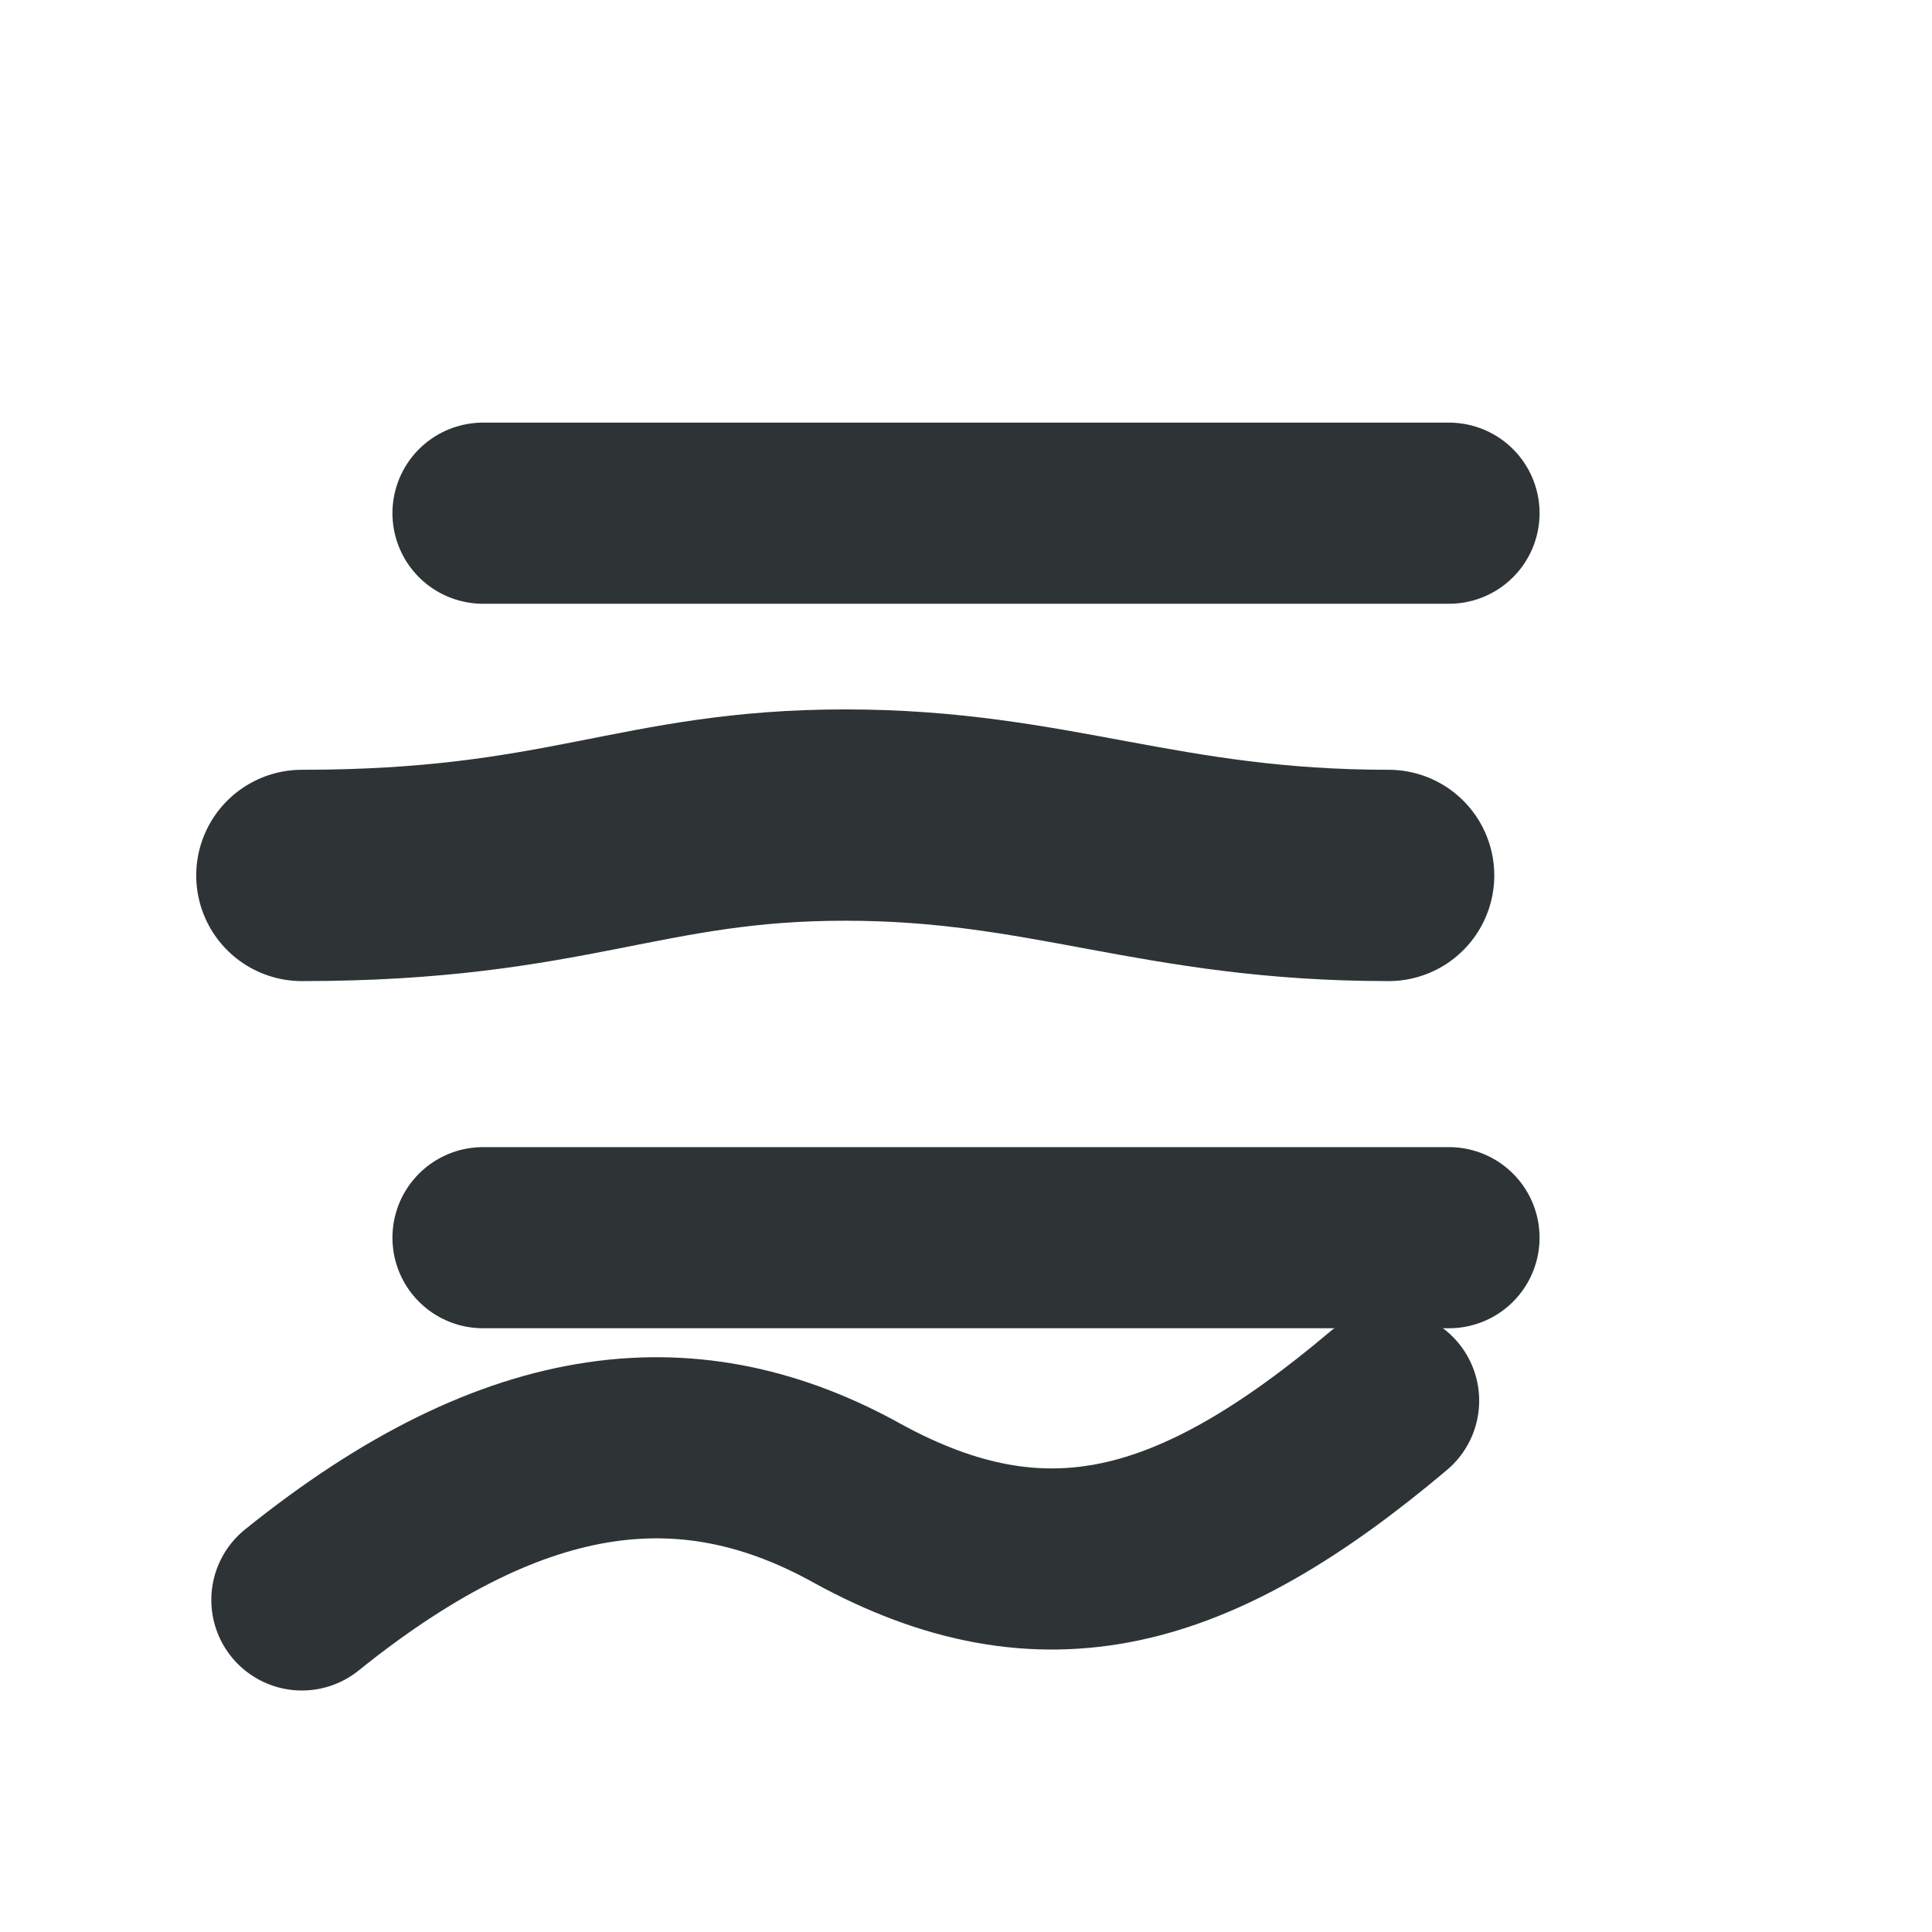
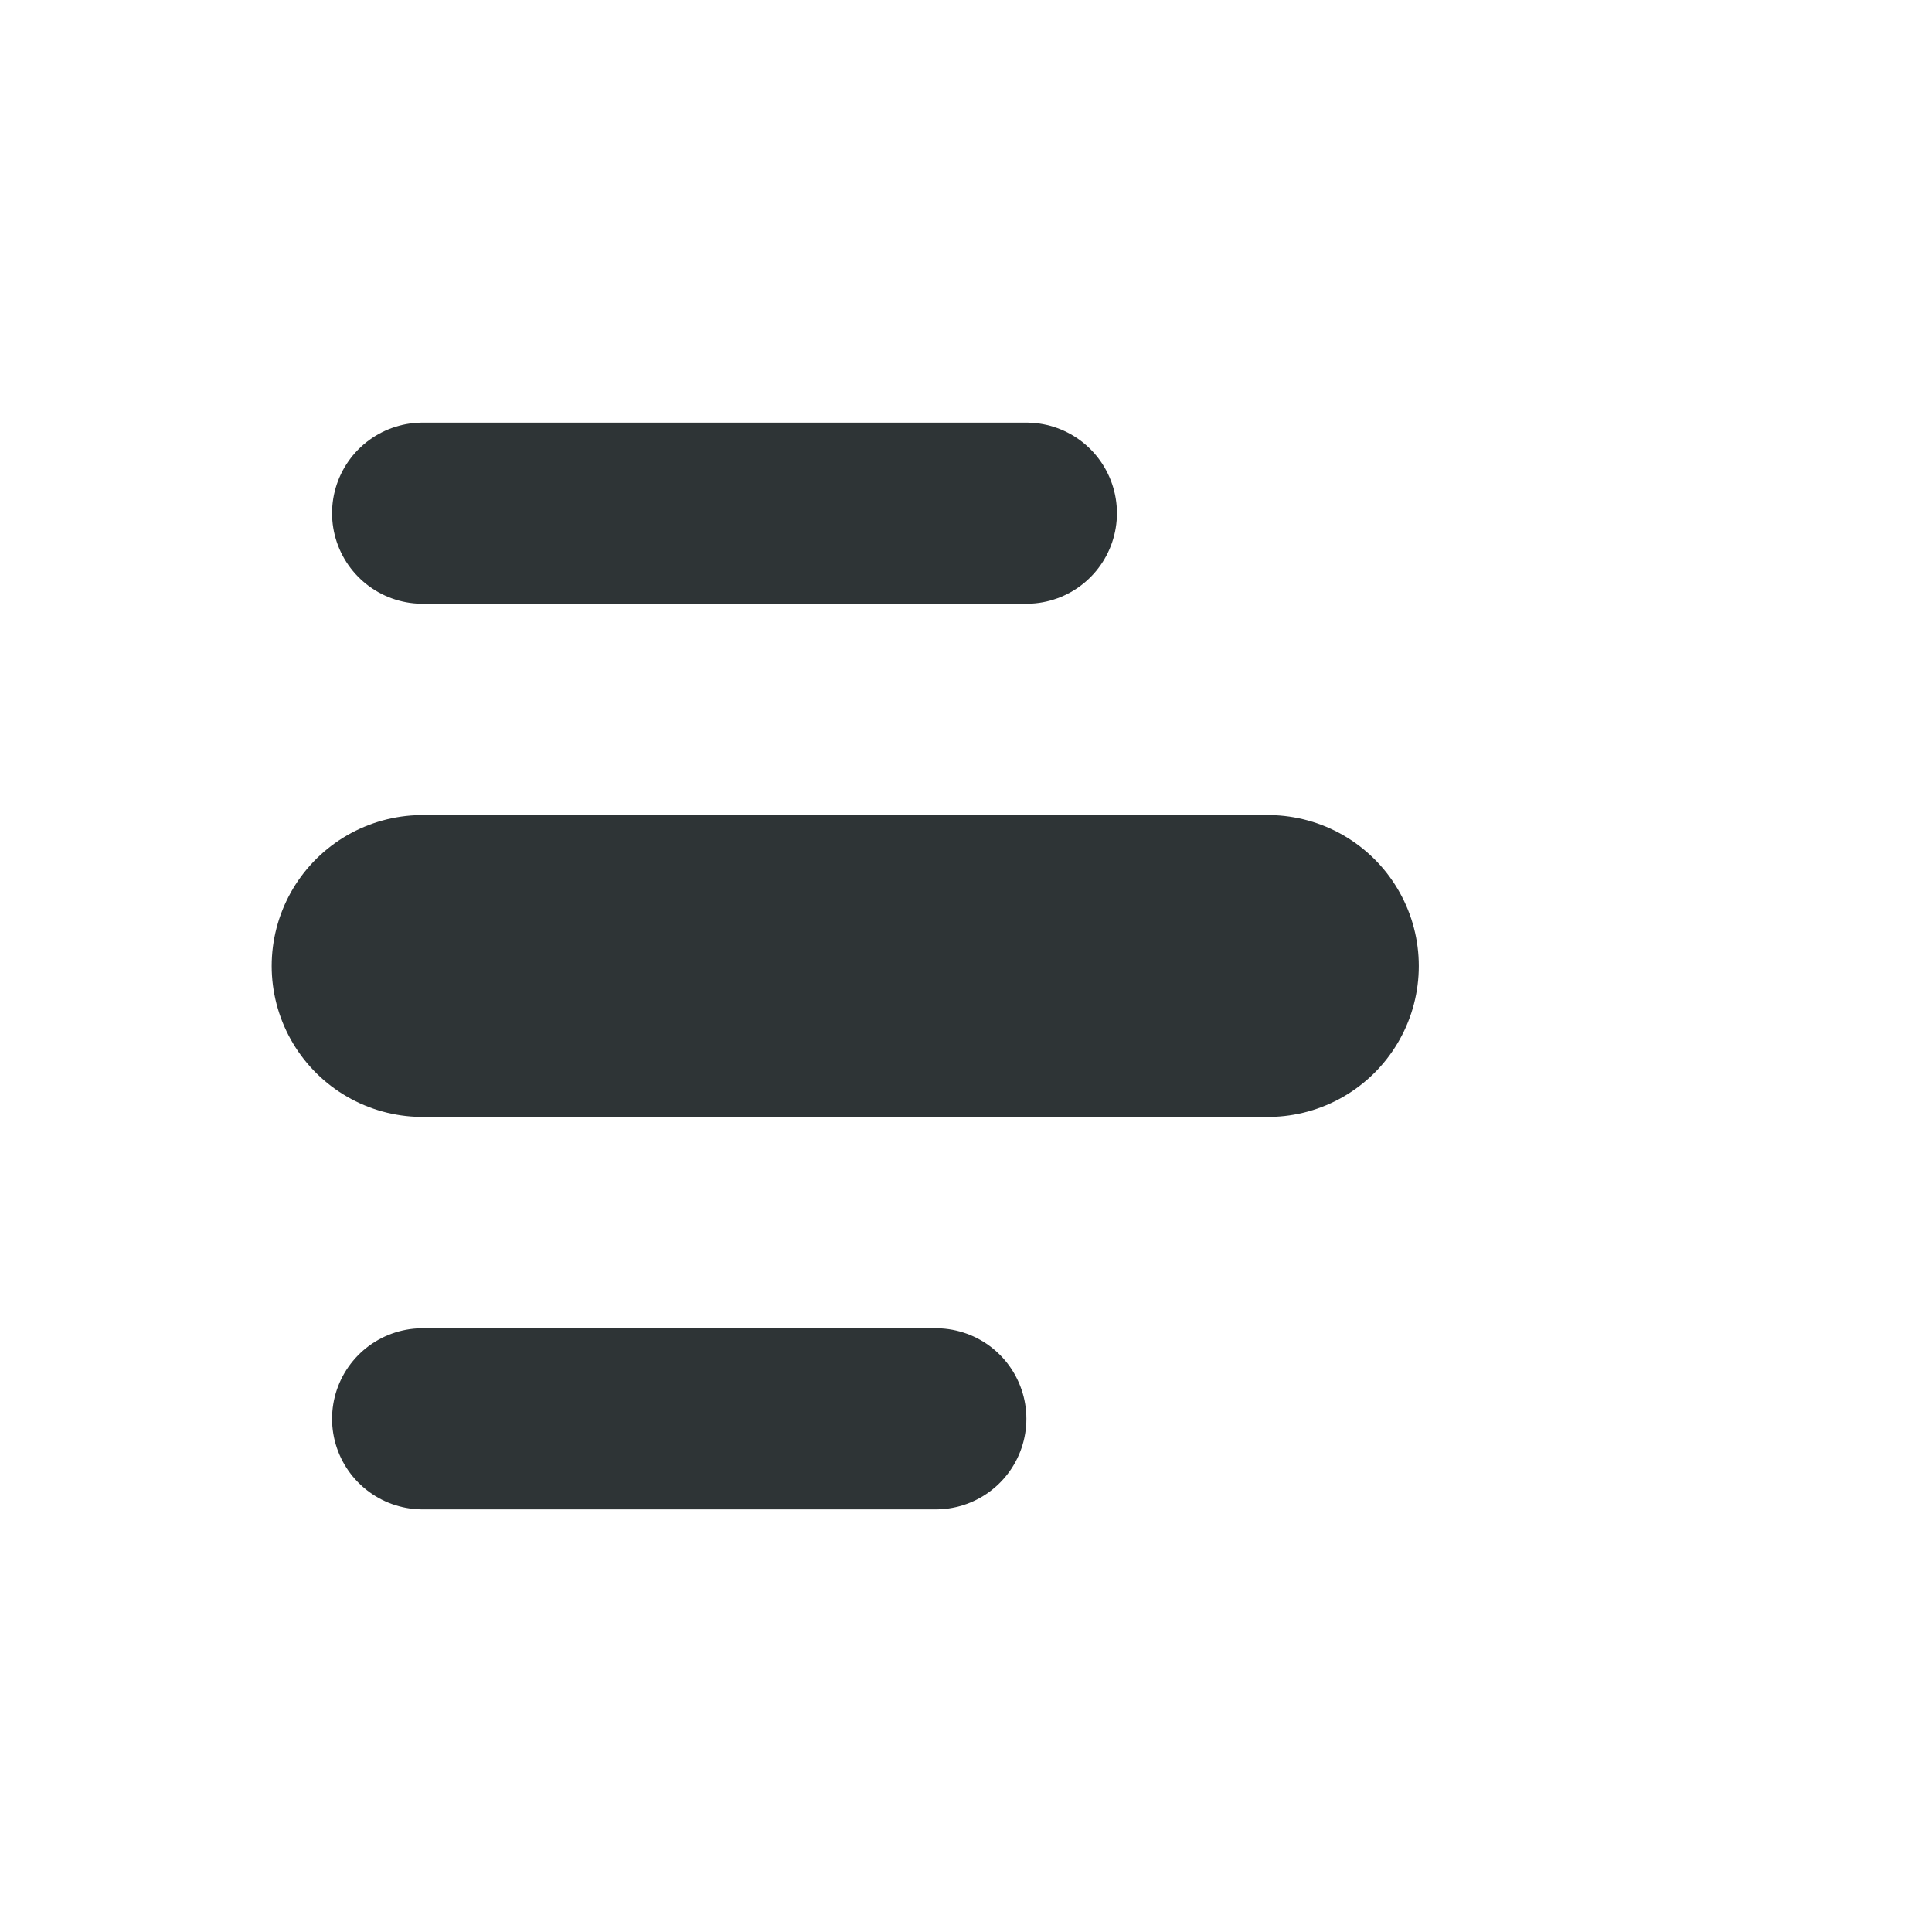
<svg xmlns="http://www.w3.org/2000/svg" viewBox="0 0 16 16">
  <g fill="none" stroke="#2e3436" stroke-linecap="round">
-     <path d="M4 4.25h8" stroke-width="1.5" />
-     <path d="M2.5 7.25c2.2 0 2.8-.5 4.5-.5s2.6.5 4.5.5" stroke-width="1.75" />
-     <path d="M4 10.25h8" stroke-width="1.5" />
-     <path d="M2.5 13.25c1.8-1.45 3.25-1.55 4.6-.8 1.55.85 2.8.5 4.4-.85" stroke-width="1.5" />
+     <path d="M3.5 4.25h5" stroke-width="1.5" />
+     <path d="M3.5 8h7" stroke-width="2.5" />
+     <path d="M3.5 11.75h4.25" stroke-width="1.5" />
  </g>
</svg>
